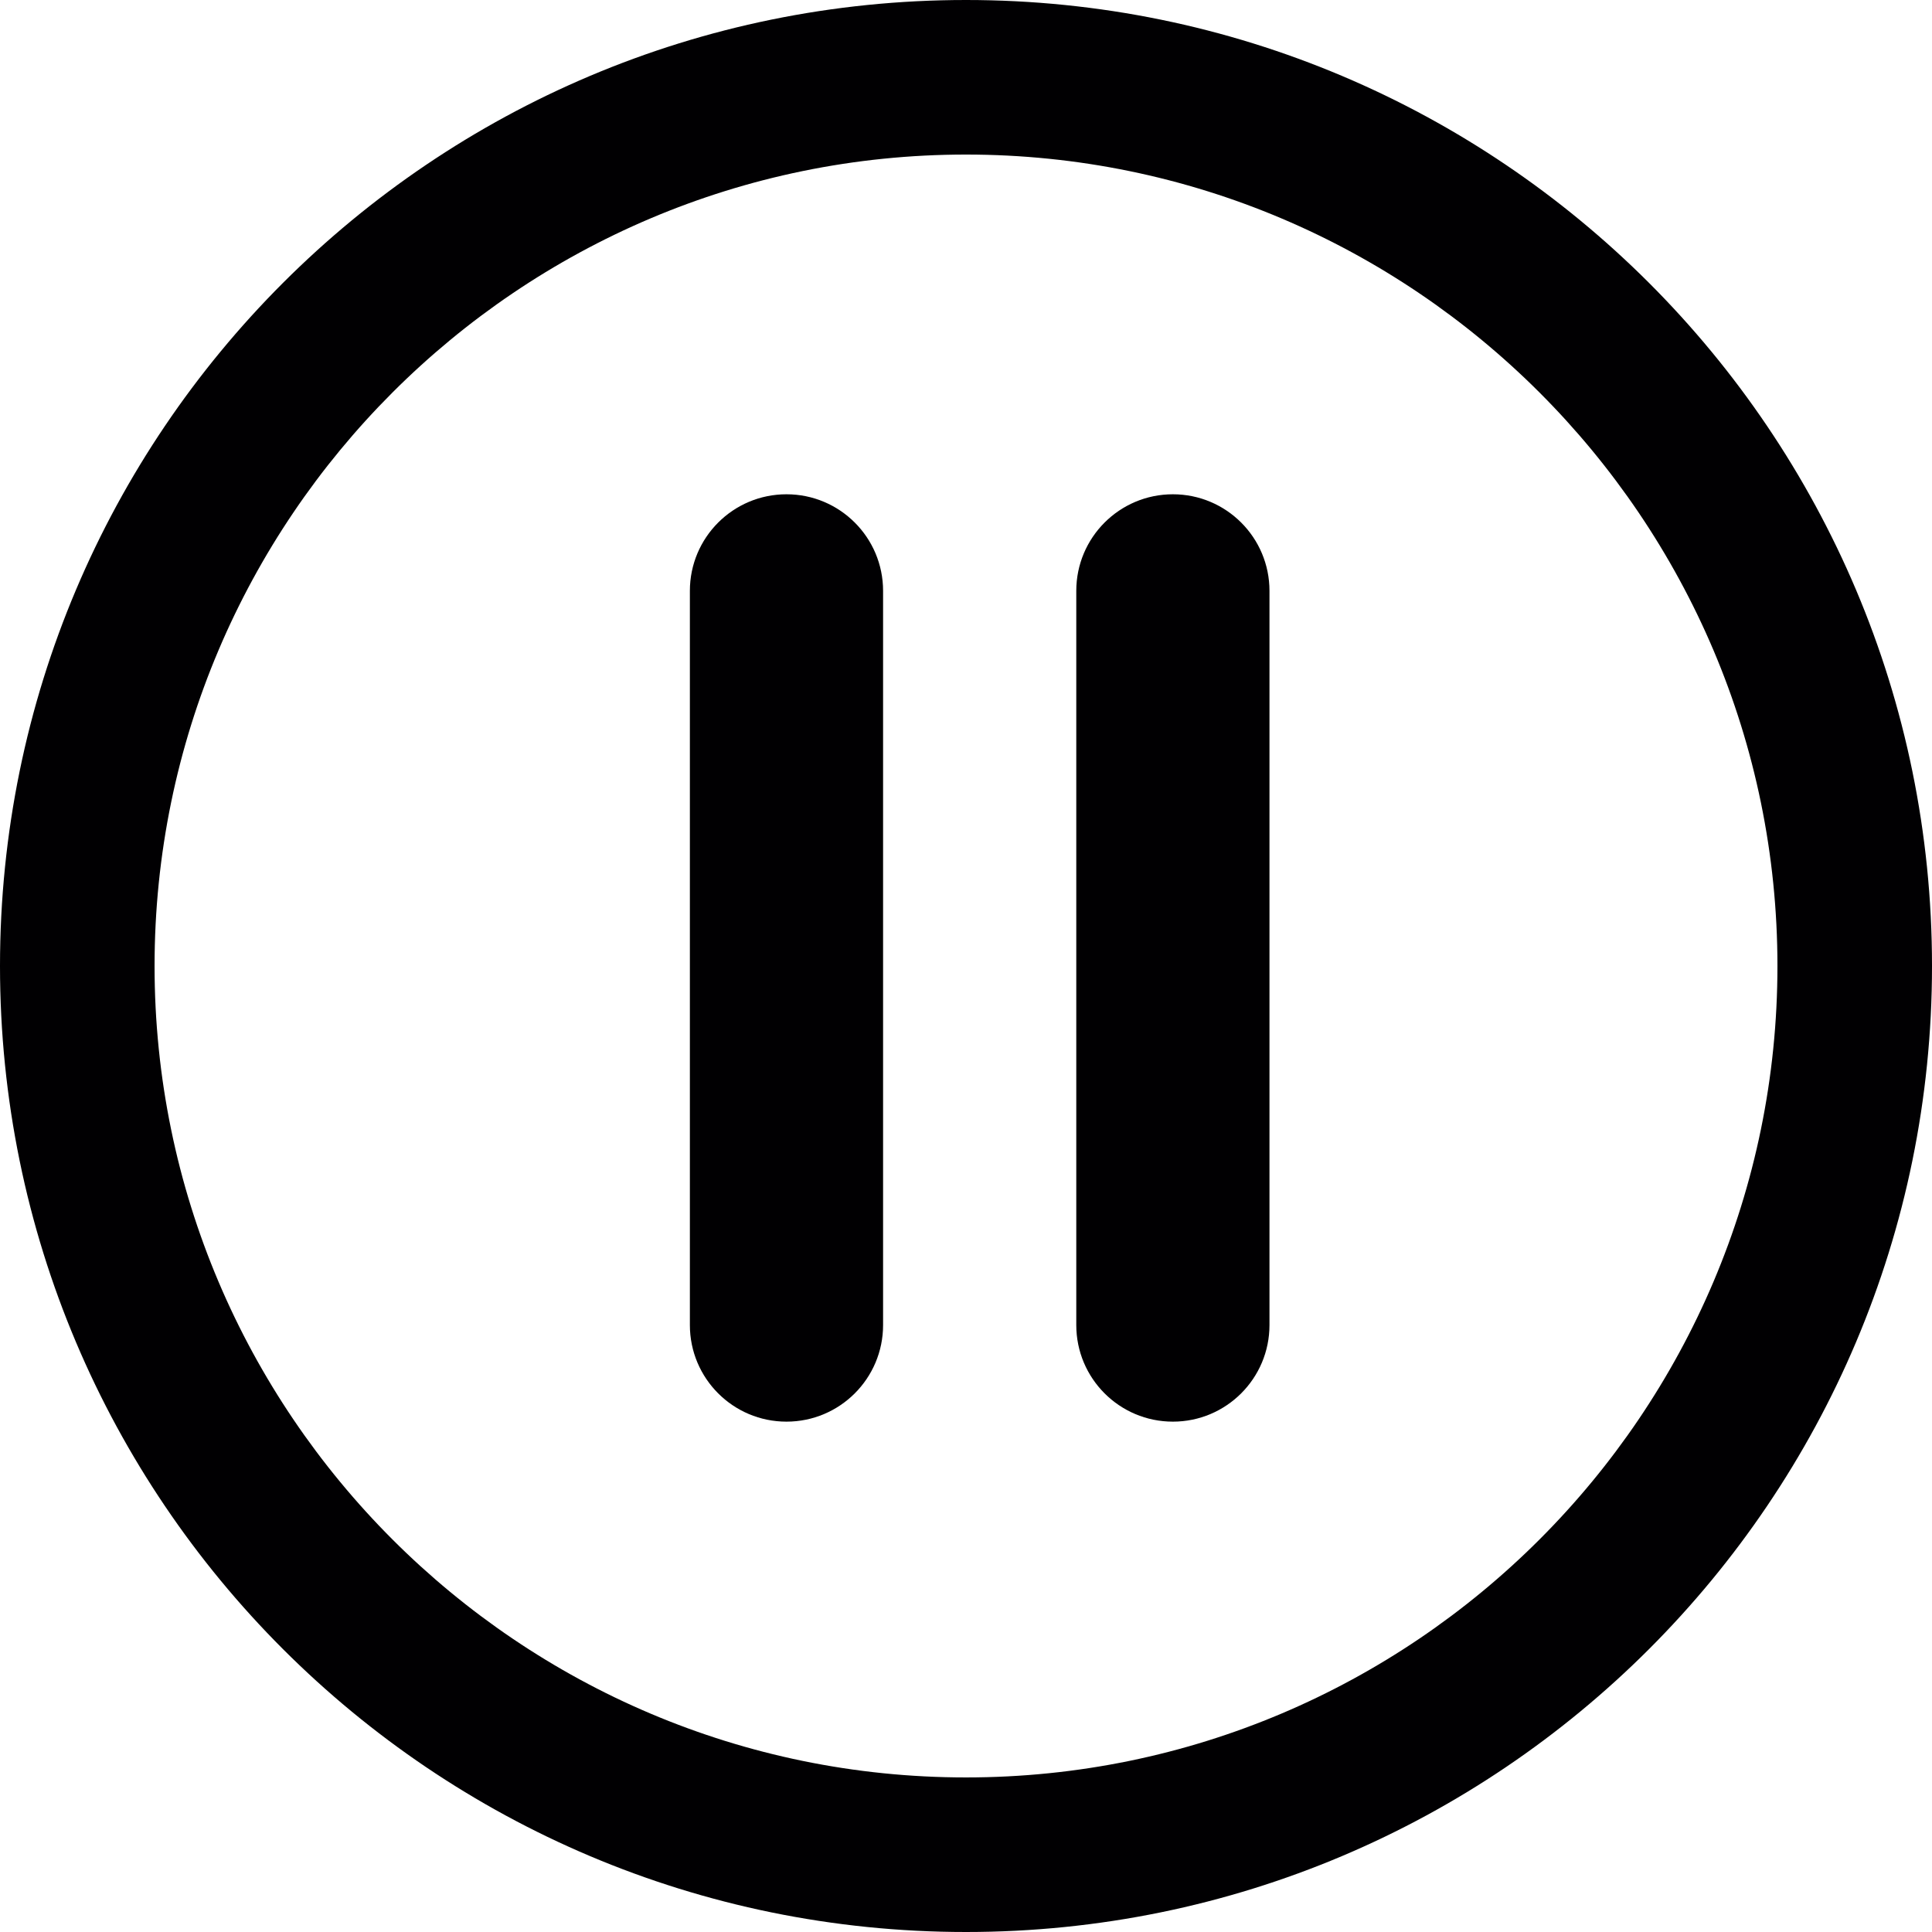
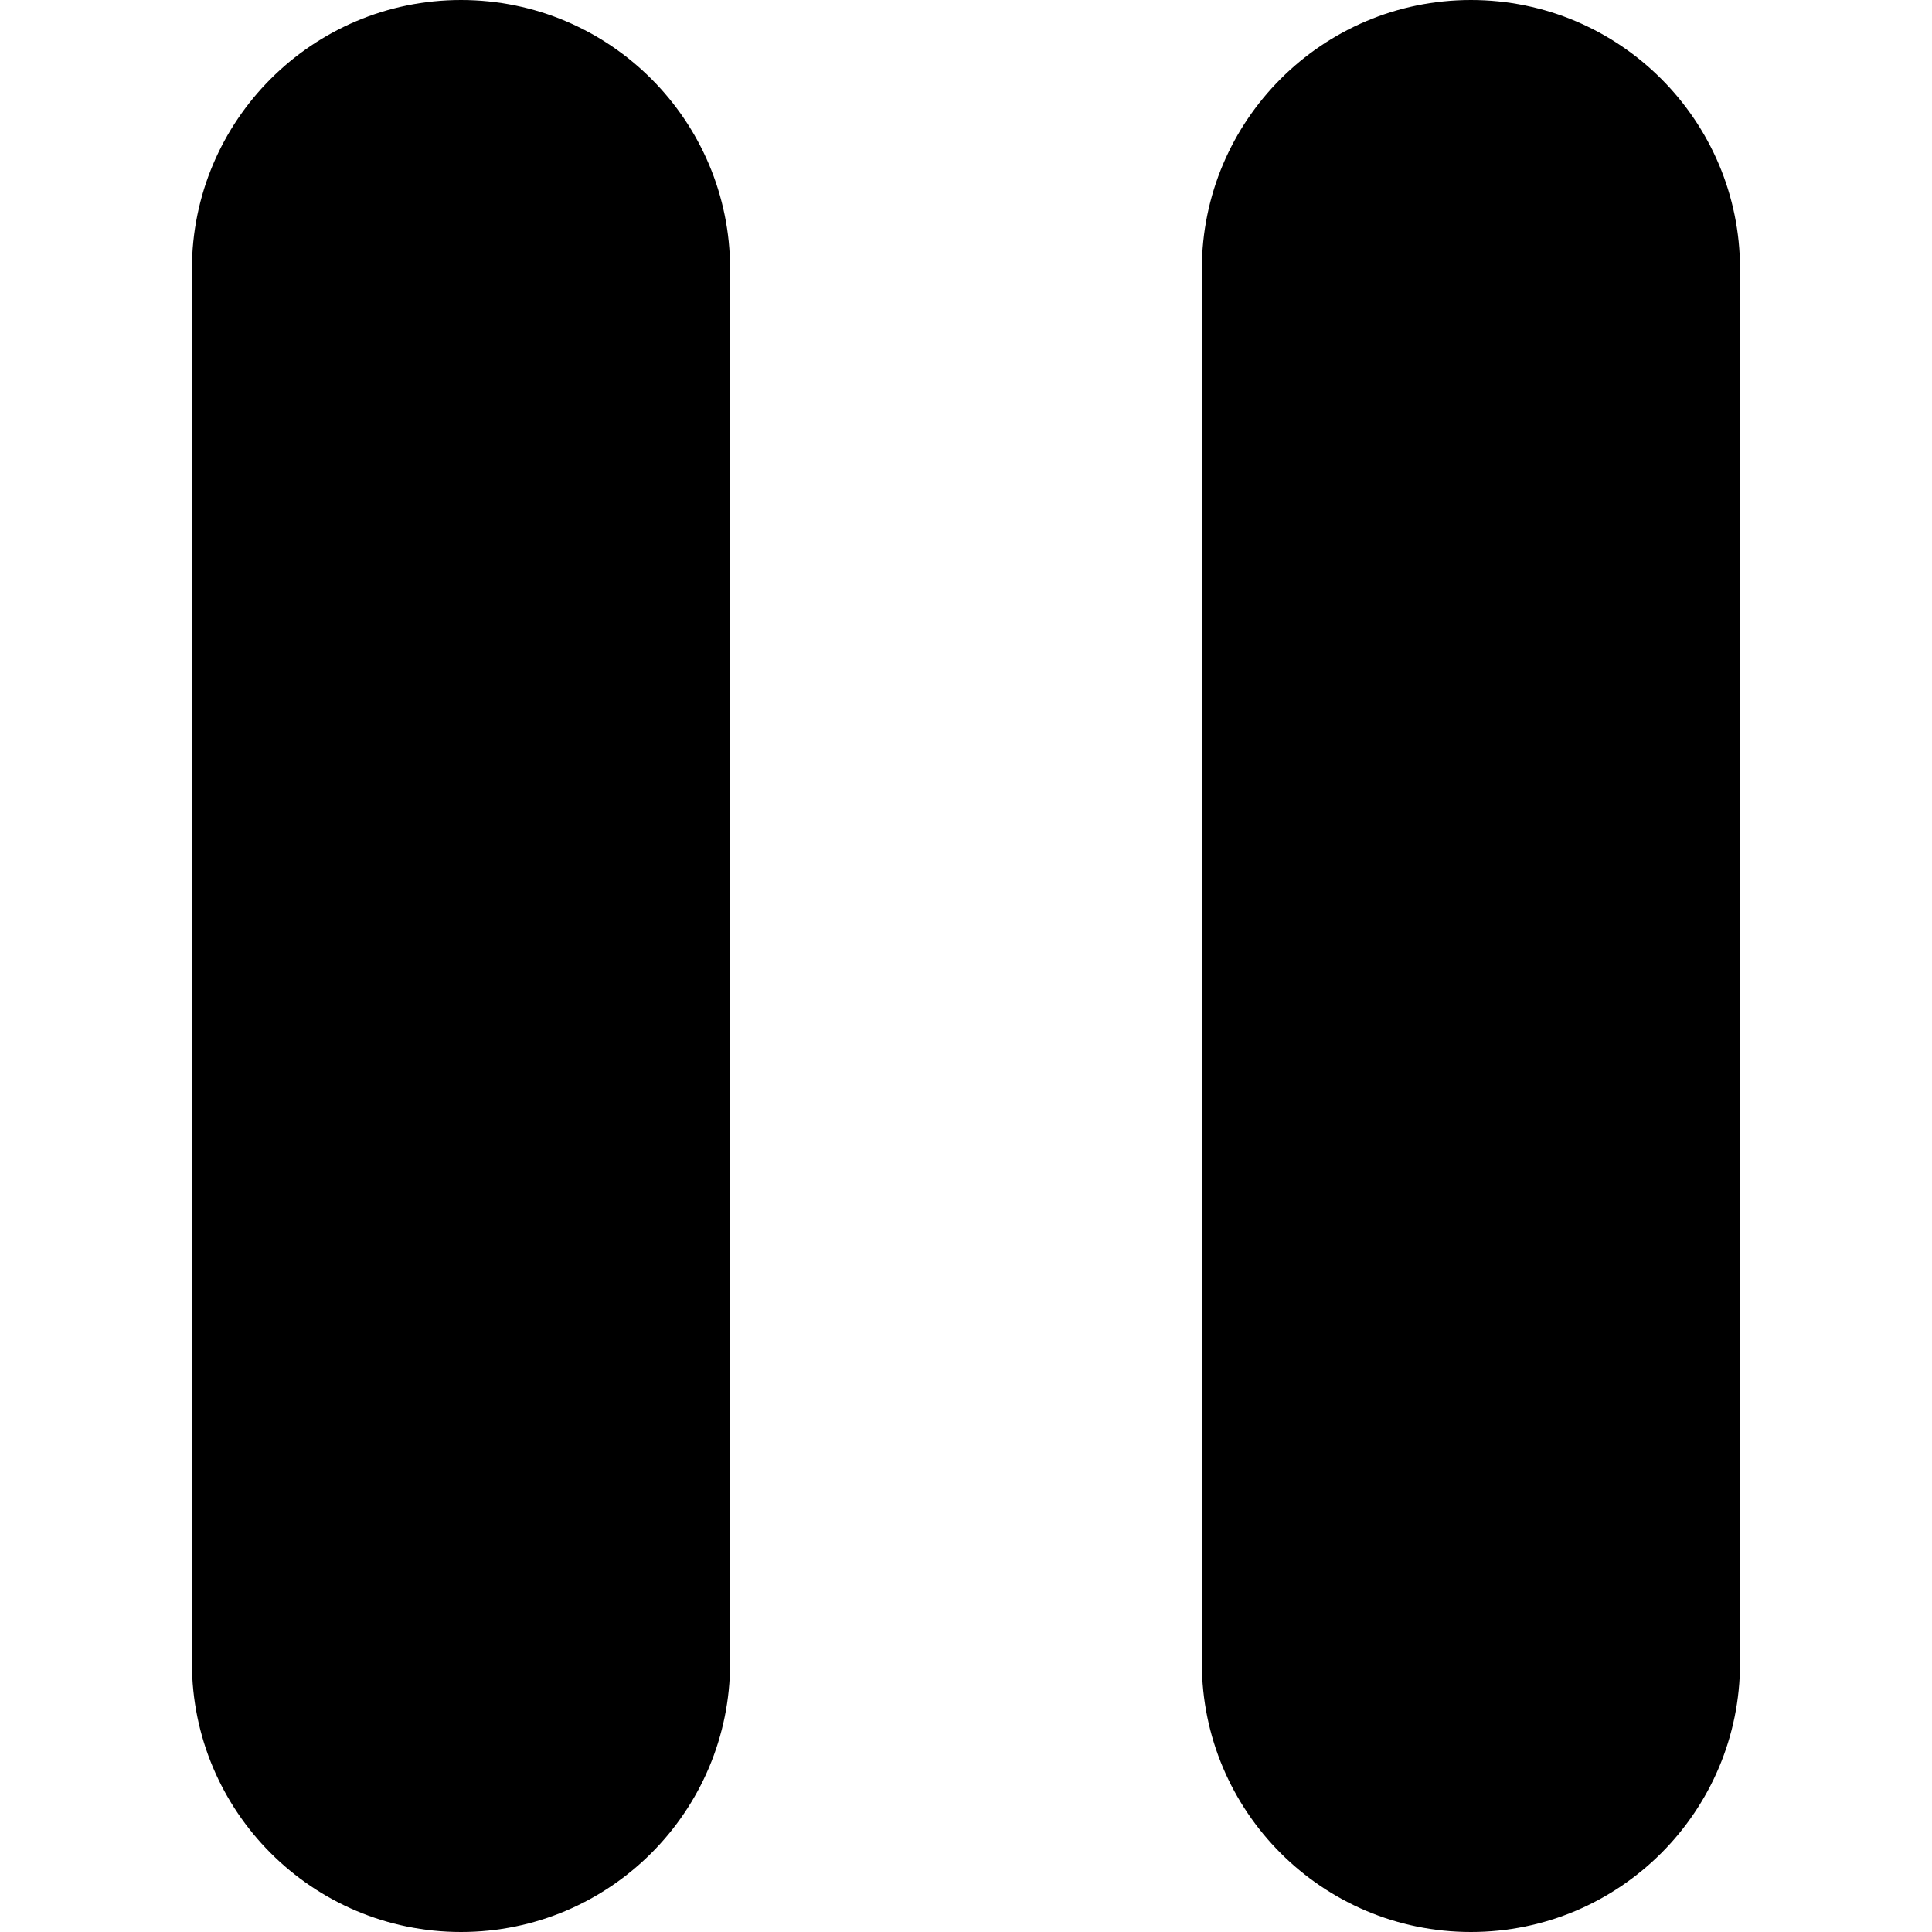
- <svg xmlns="http://www.w3.org/2000/svg" version="1.1" id="Capa_1" x="0px" y="0px" viewBox="0 0 271.953 271.953" style="enable-background:new 0 0 271.953 271.953;" xml:space="preserve">
+ <svg xmlns="http://www.w3.org/2000/svg" version="1.1" id="Capa_1" x="0px" y="0px" viewBox="0 0 47.607 47.607" style="enable-background:new 0 0 47.607 47.607;" xml:space="preserve">
  <g>
-     <g>
-       <path style="fill:#010002;" d="M135.977,271.953c75.097,0,135.977-60.879,135.977-135.977S211.074,0,135.977,0S0,60.879,0,135.977    S60.879,271.953,135.977,271.953z M135.977,21.756c62.979,0,114.22,51.241,114.22,114.22s-51.241,114.22-114.22,114.22    s-114.22-51.241-114.22-114.22S72.992,21.756,135.977,21.756z" />
-       <path style="fill:#010002;" d="M110.707,200.114c7.511,0,13.598-6.086,13.598-13.598V83.174c0-7.511-6.086-13.598-13.598-13.598    c-7.511,0-13.598,6.086-13.598,13.598v103.342C97.109,194.028,103.195,200.114,110.707,200.114z" />
-       <path style="fill:#010002;" d="M165.097,200.114c7.511,0,13.598-6.086,13.598-13.598V83.174c0-7.511-6.086-13.598-13.598-13.598    S151.5,75.663,151.5,83.174v103.342C151.5,194.028,157.586,200.114,165.097,200.114z" />
-     </g>
+     <path d="M17.991,40.976c0,3.662-2.969,6.631-6.631,6.631l0,0c-3.662,0-6.631-2.969-6.631-6.631V6.631C4.729,2.969,7.698,0,11.36,0   l0,0c3.662,0,6.631,2.969,6.631,6.631V40.976z" />
+     <path d="M42.877,40.976c0,3.662-2.969,6.631-6.631,6.631l0,0c-3.662,0-6.631-2.969-6.631-6.631V6.631   C29.616,2.969,32.585,0,36.246,0l0,0c3.662,0,6.631,2.969,6.631,6.631V40.976z" />
  </g>
  <g>
</g>
  <g>
</g>
  <g>
</g>
  <g>
</g>
  <g>
</g>
  <g>
</g>
  <g>
</g>
  <g>
</g>
  <g>
</g>
  <g>
</g>
  <g>
</g>
  <g>
</g>
  <g>
</g>
  <g>
</g>
  <g>
</g>
</svg>
